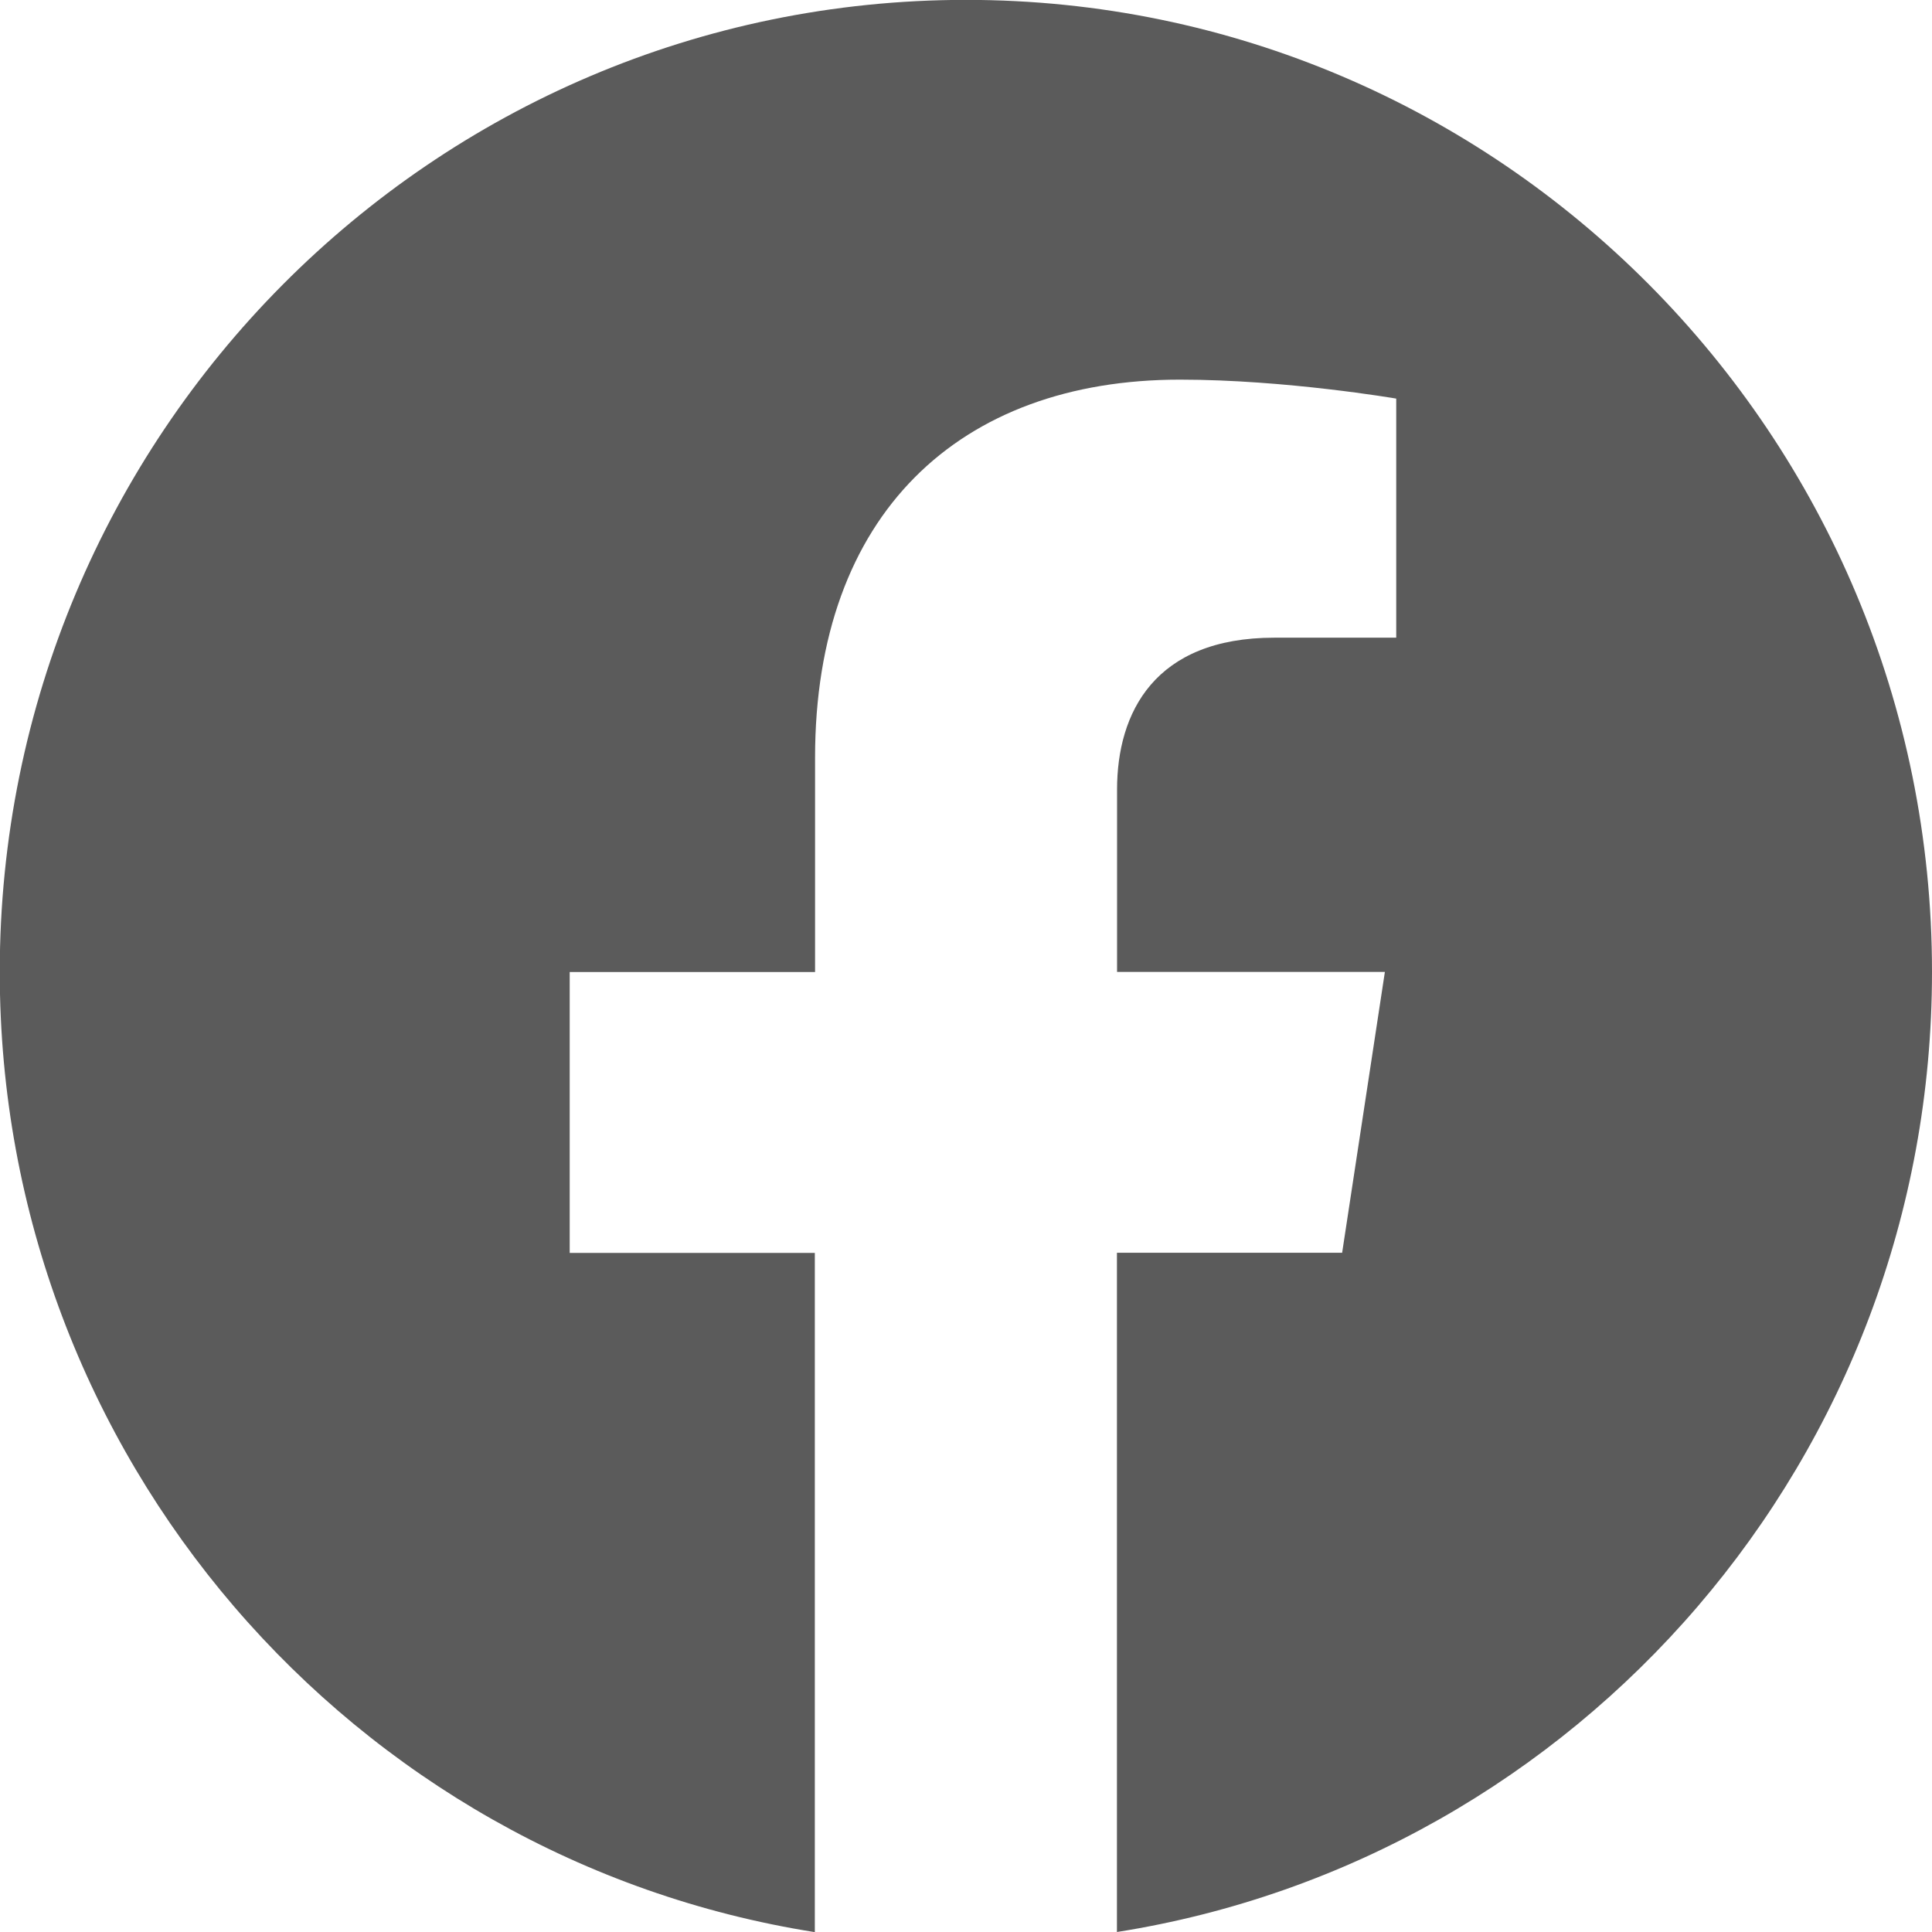
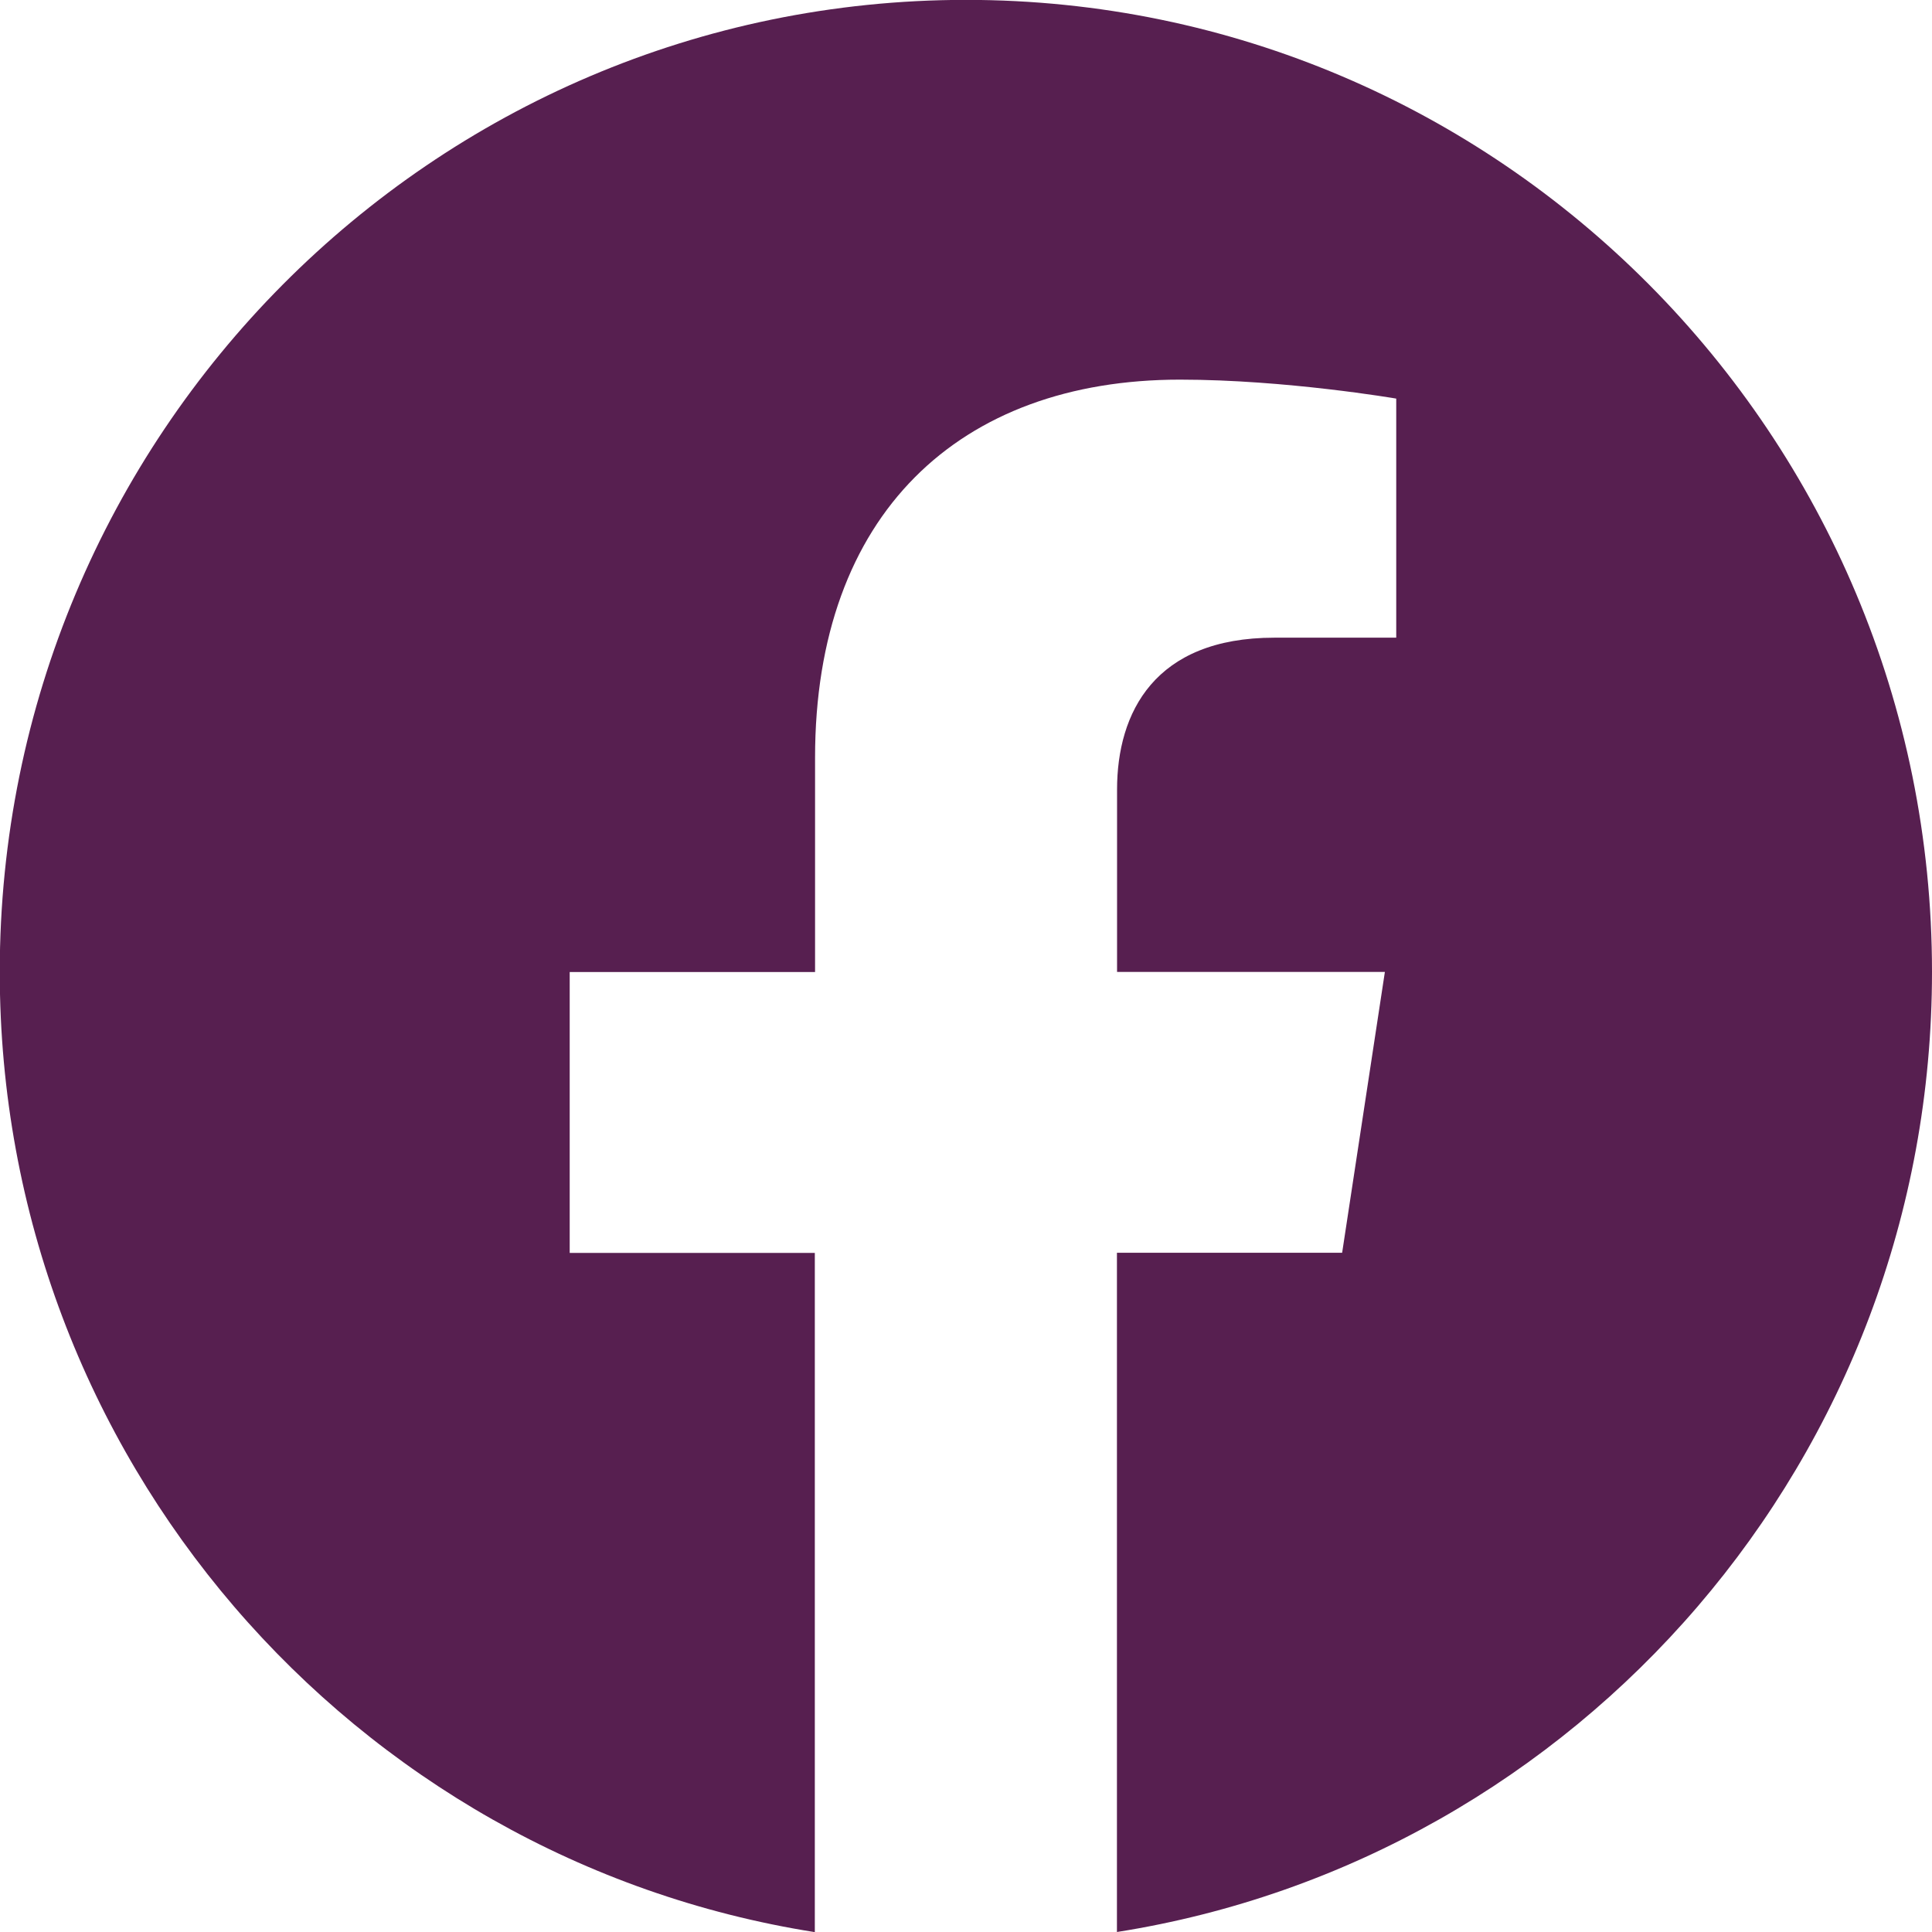
- <svg xmlns="http://www.w3.org/2000/svg" width="16" height="16" fill="#5B5B5B" class="bi bi-facebook" viewBox="0 0 16 16">
+ <svg xmlns="http://www.w3.org/2000/svg" width="16" height="16" fill="#571f50" class="bi bi-facebook" viewBox="0 0 16 16">
  <path d="M16 8.049c0-4.446-3.582-8.05-8-8.05C3.58 0-.002 3.603-.002 8.05c0 4.017 2.926 7.347 6.75 7.951v-5.625h-2.03V8.05H6.75V6.275c0-2.017 1.195-3.131 3.022-3.131.876 0 1.791.157 1.791.157v1.98h-1.009c-.993 0-1.303.621-1.303 1.258v1.51h2.218l-.354 2.326H9.25V16c3.824-.604 6.75-3.934 6.75-7.951" />
</svg>
